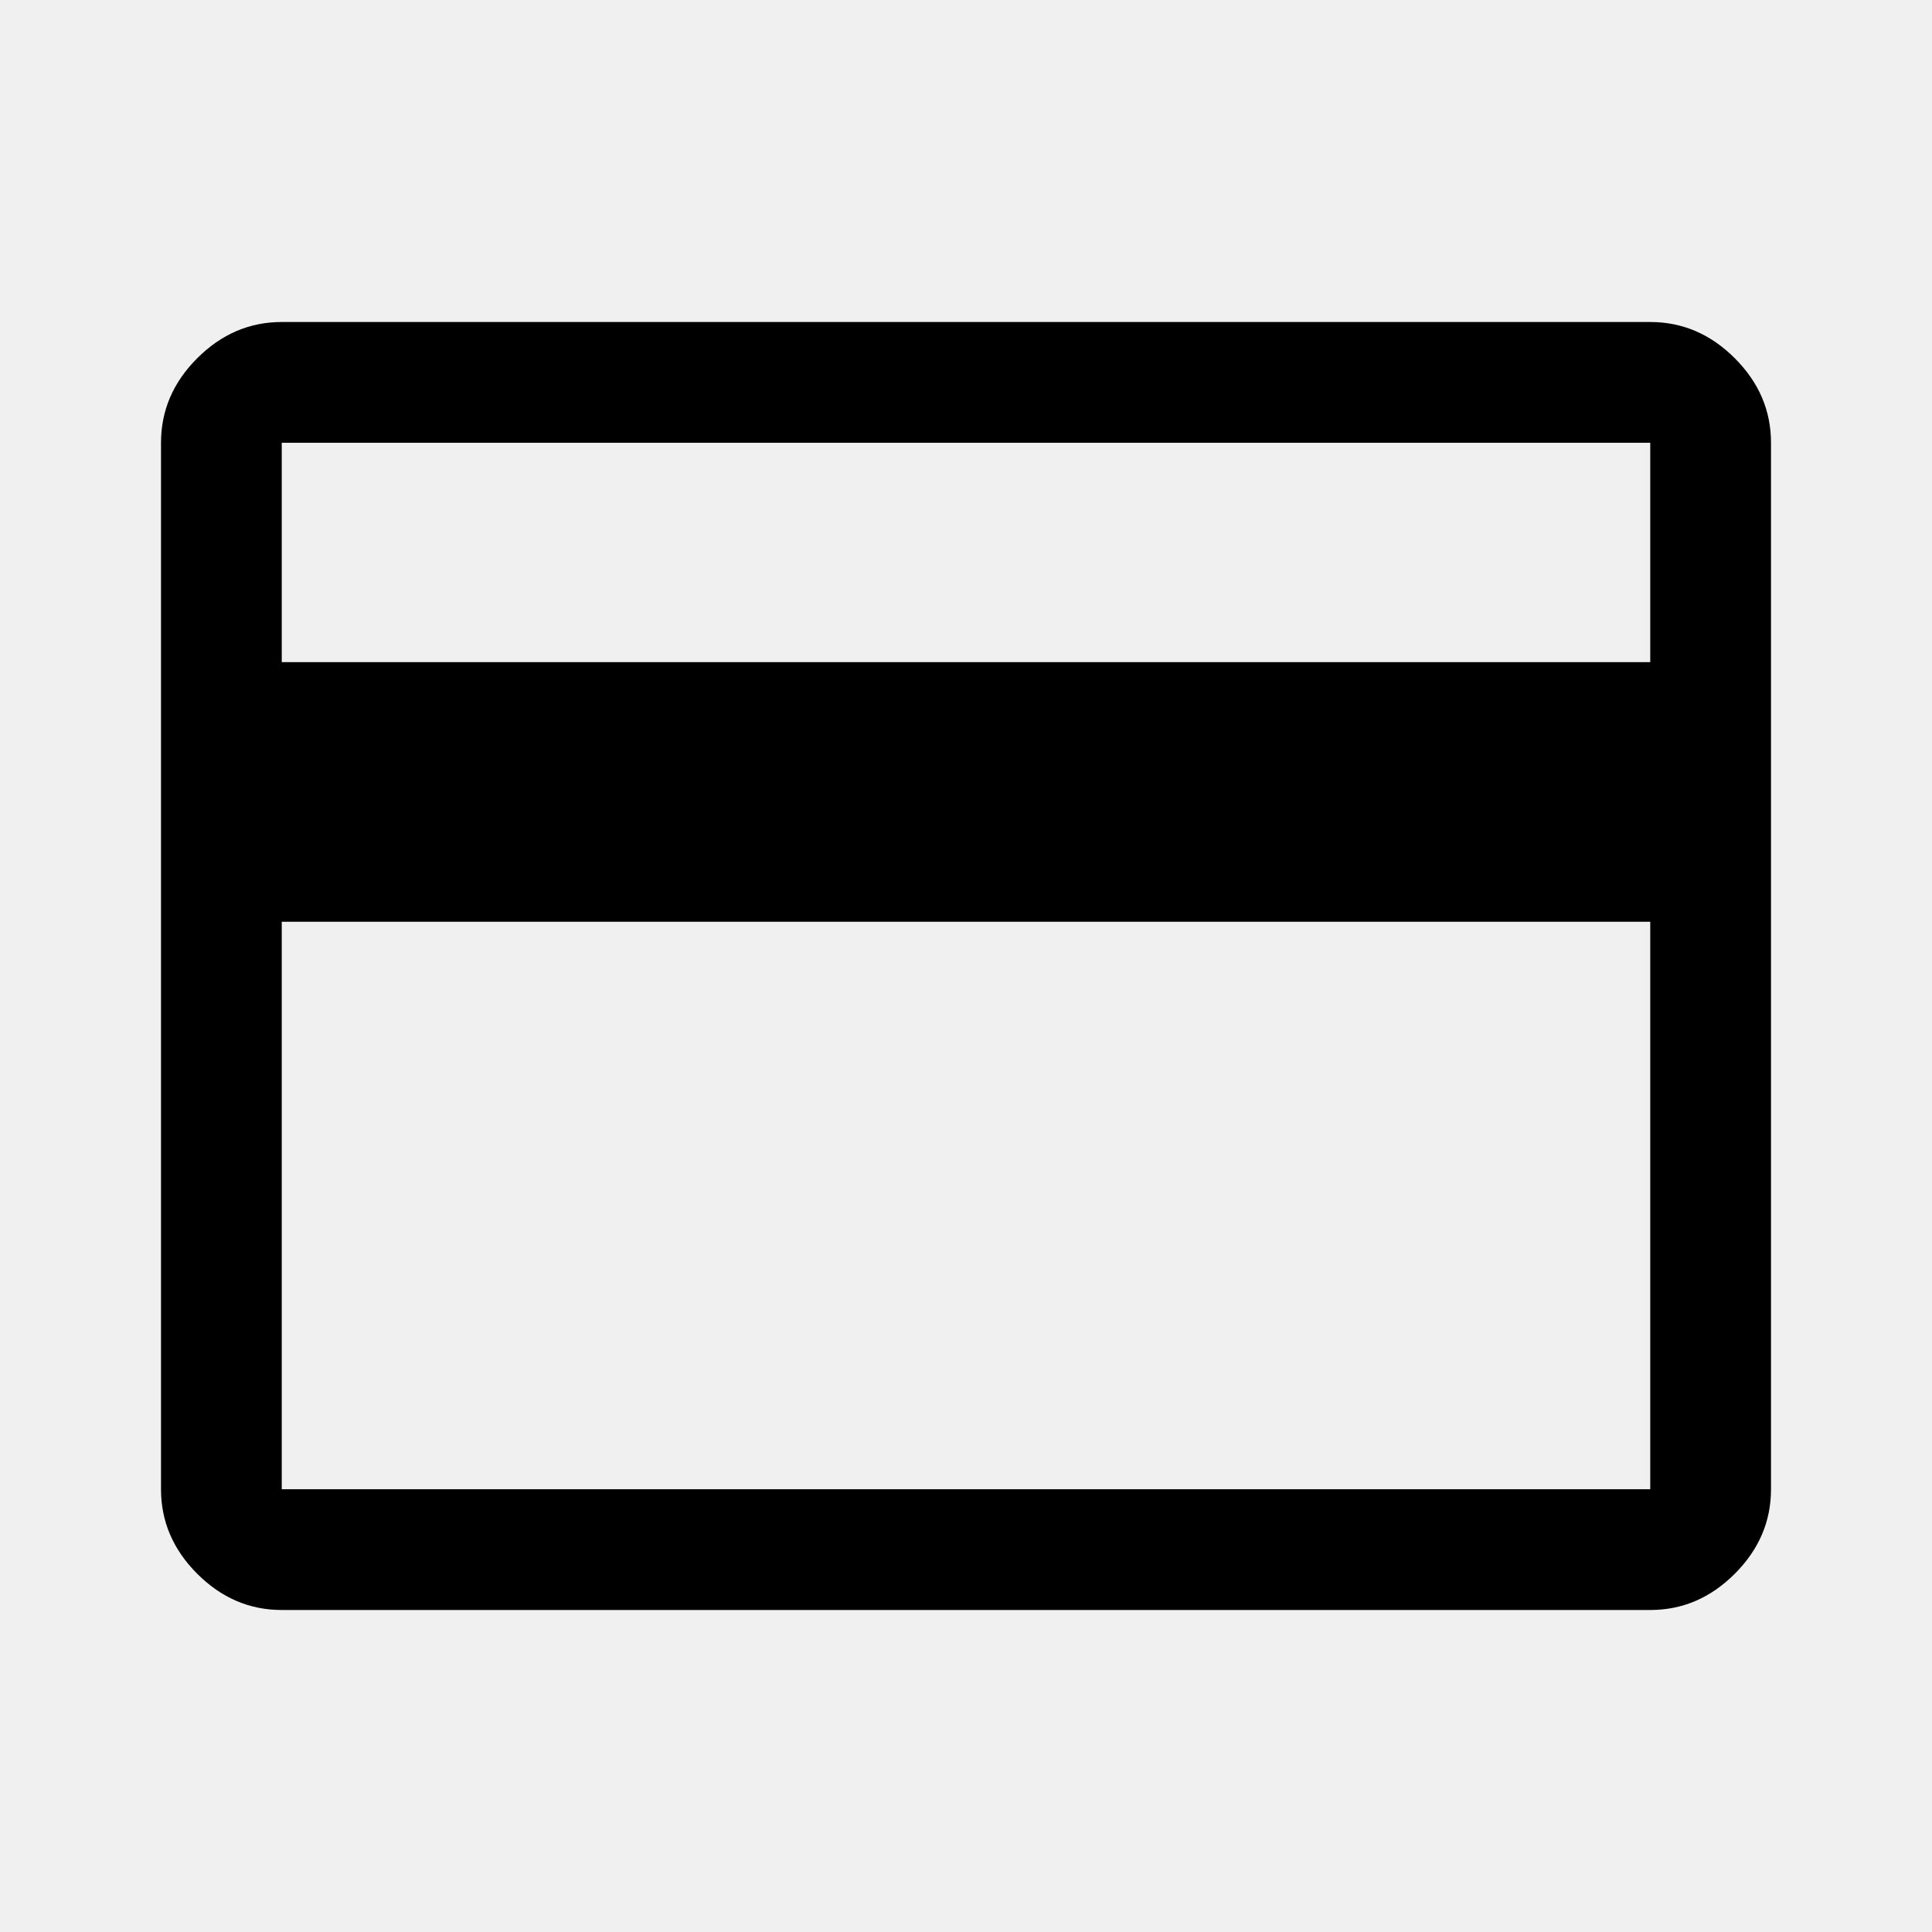
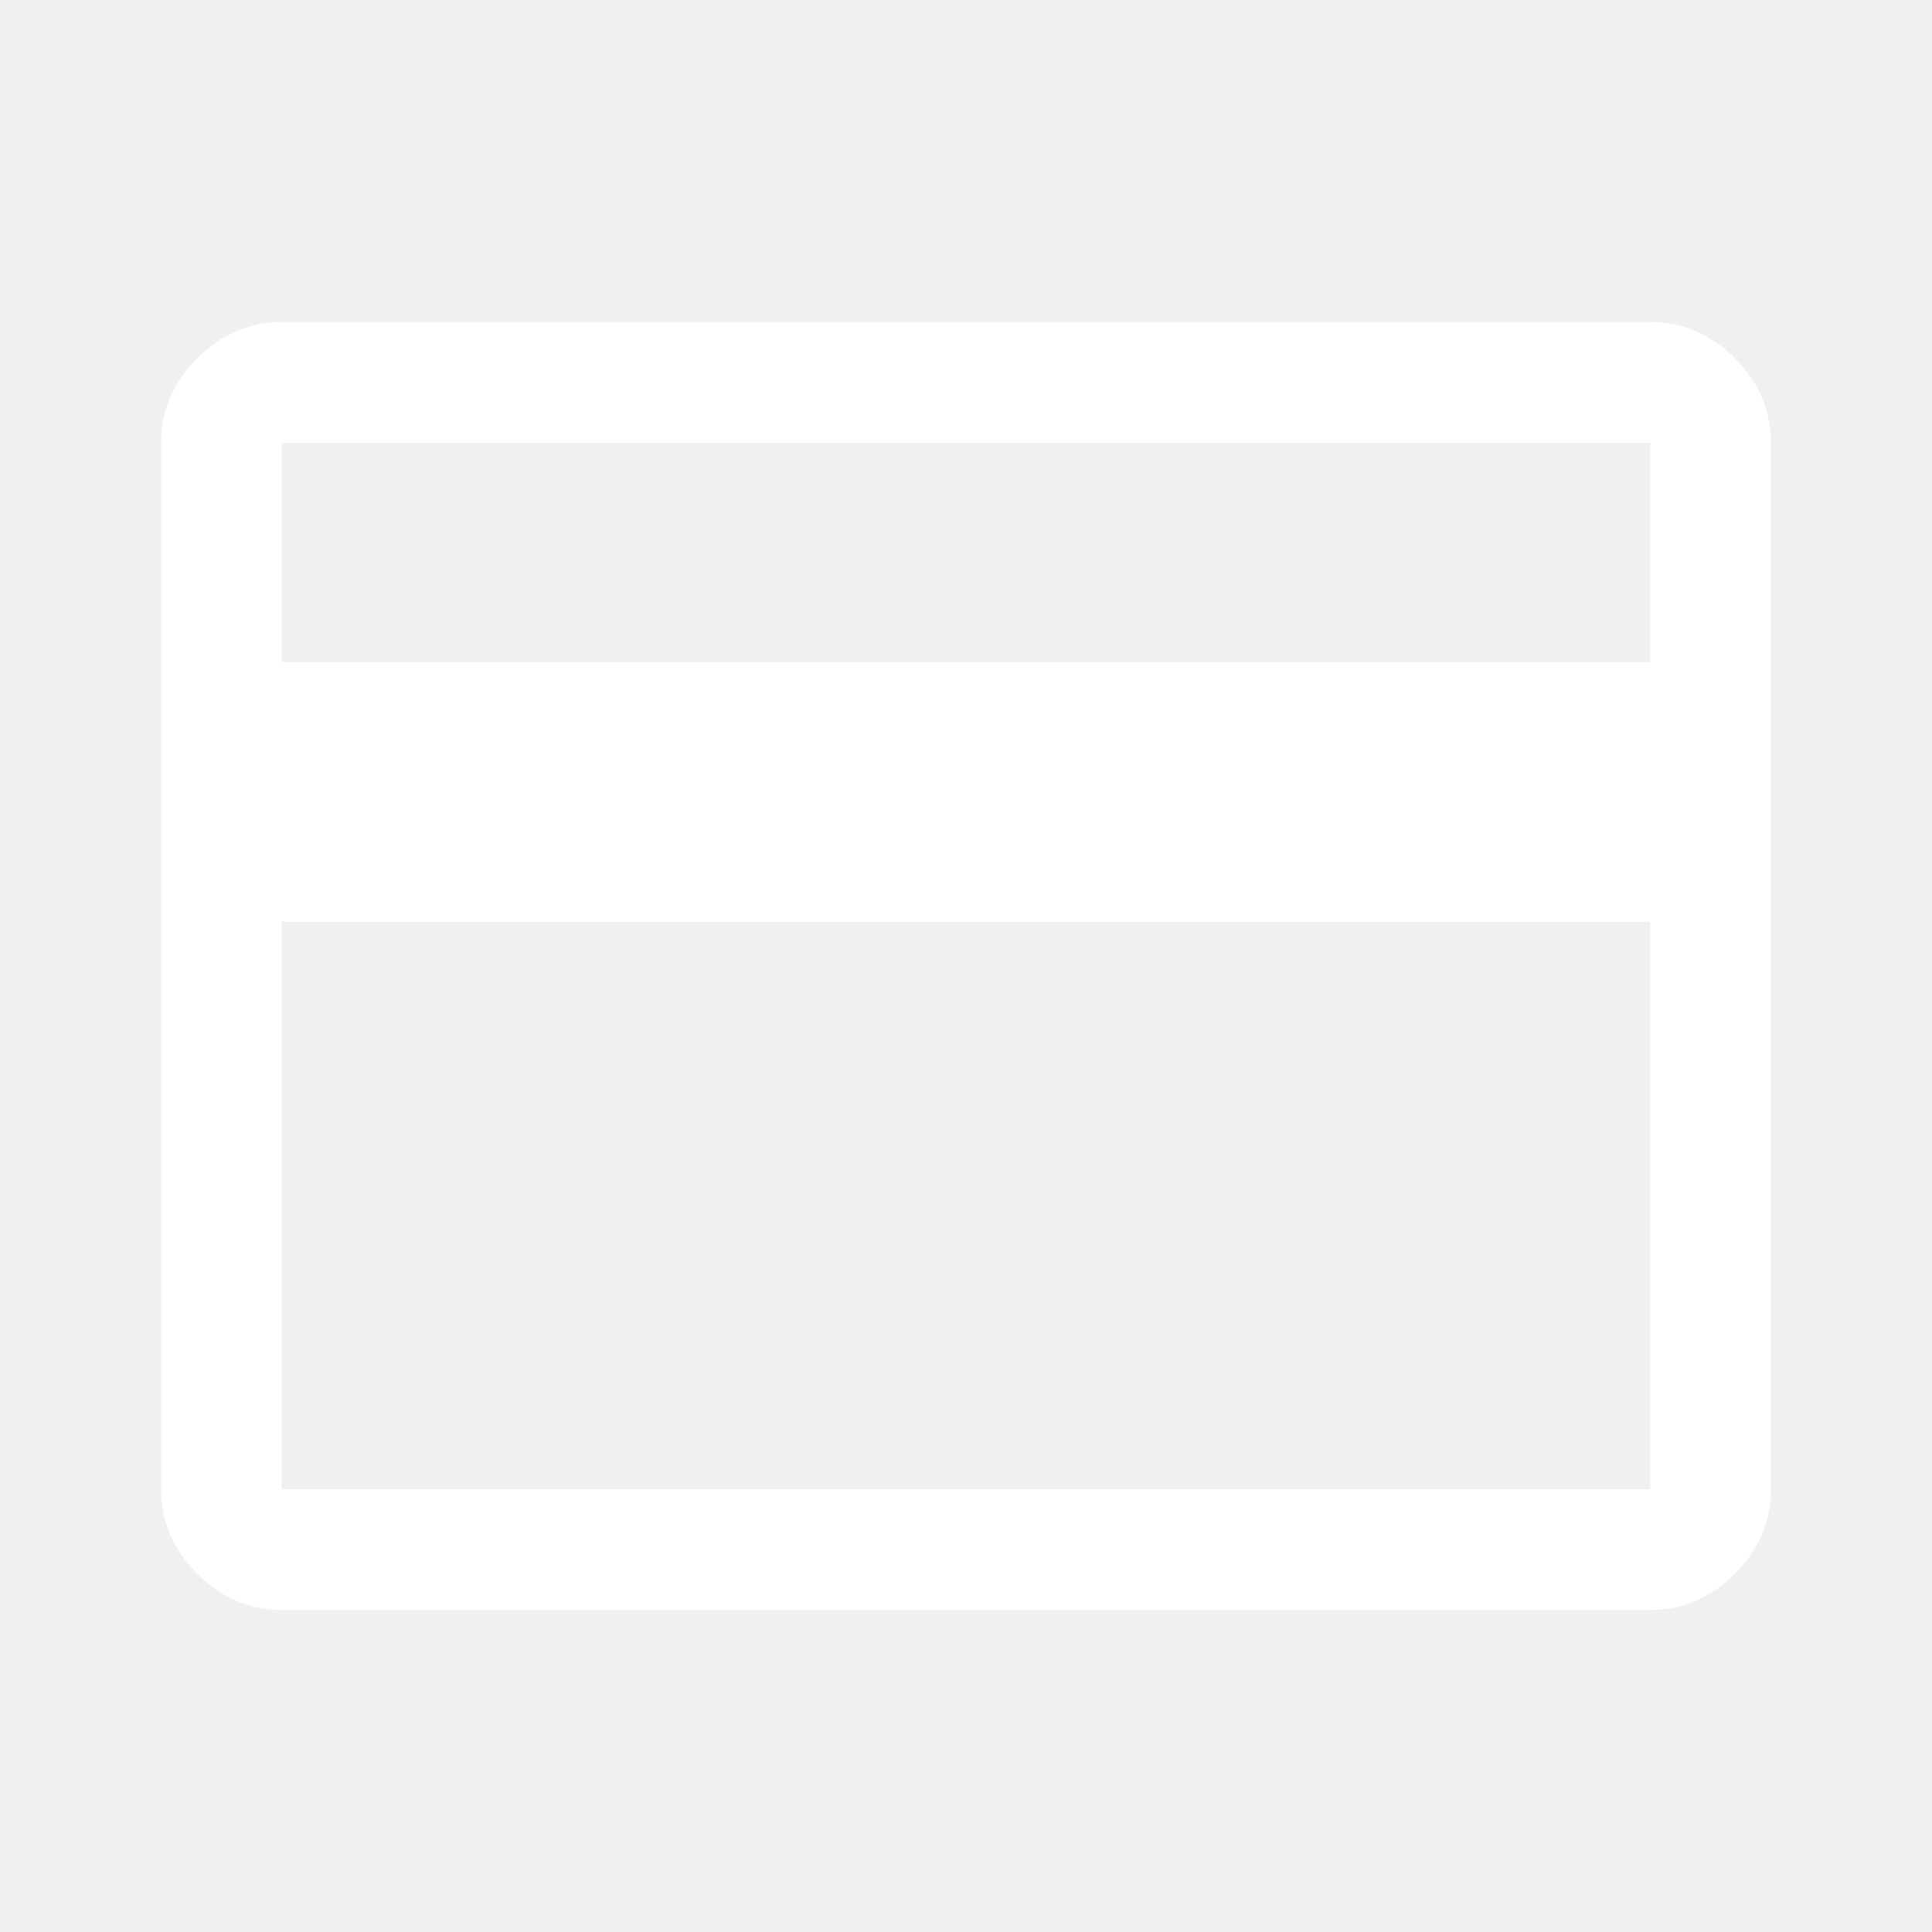
- <svg xmlns="http://www.w3.org/2000/svg" height="48" viewBox="0 96 960 960" width="48">
+ <svg xmlns="http://www.w3.org/2000/svg" fill="#FFF" height="48" viewBox="0 96 960 960" width="48">
  <path d="M880 316v520q0 24-18 42t-42 18H140q-24 0-42-18t-18-42V316q0-24 18-42t42-18h680q24 0 42 18t18 42ZM140 425h680V316H140v109Zm0 129v282h680V554H140Zm0 282V316v520Z" />
</svg>
